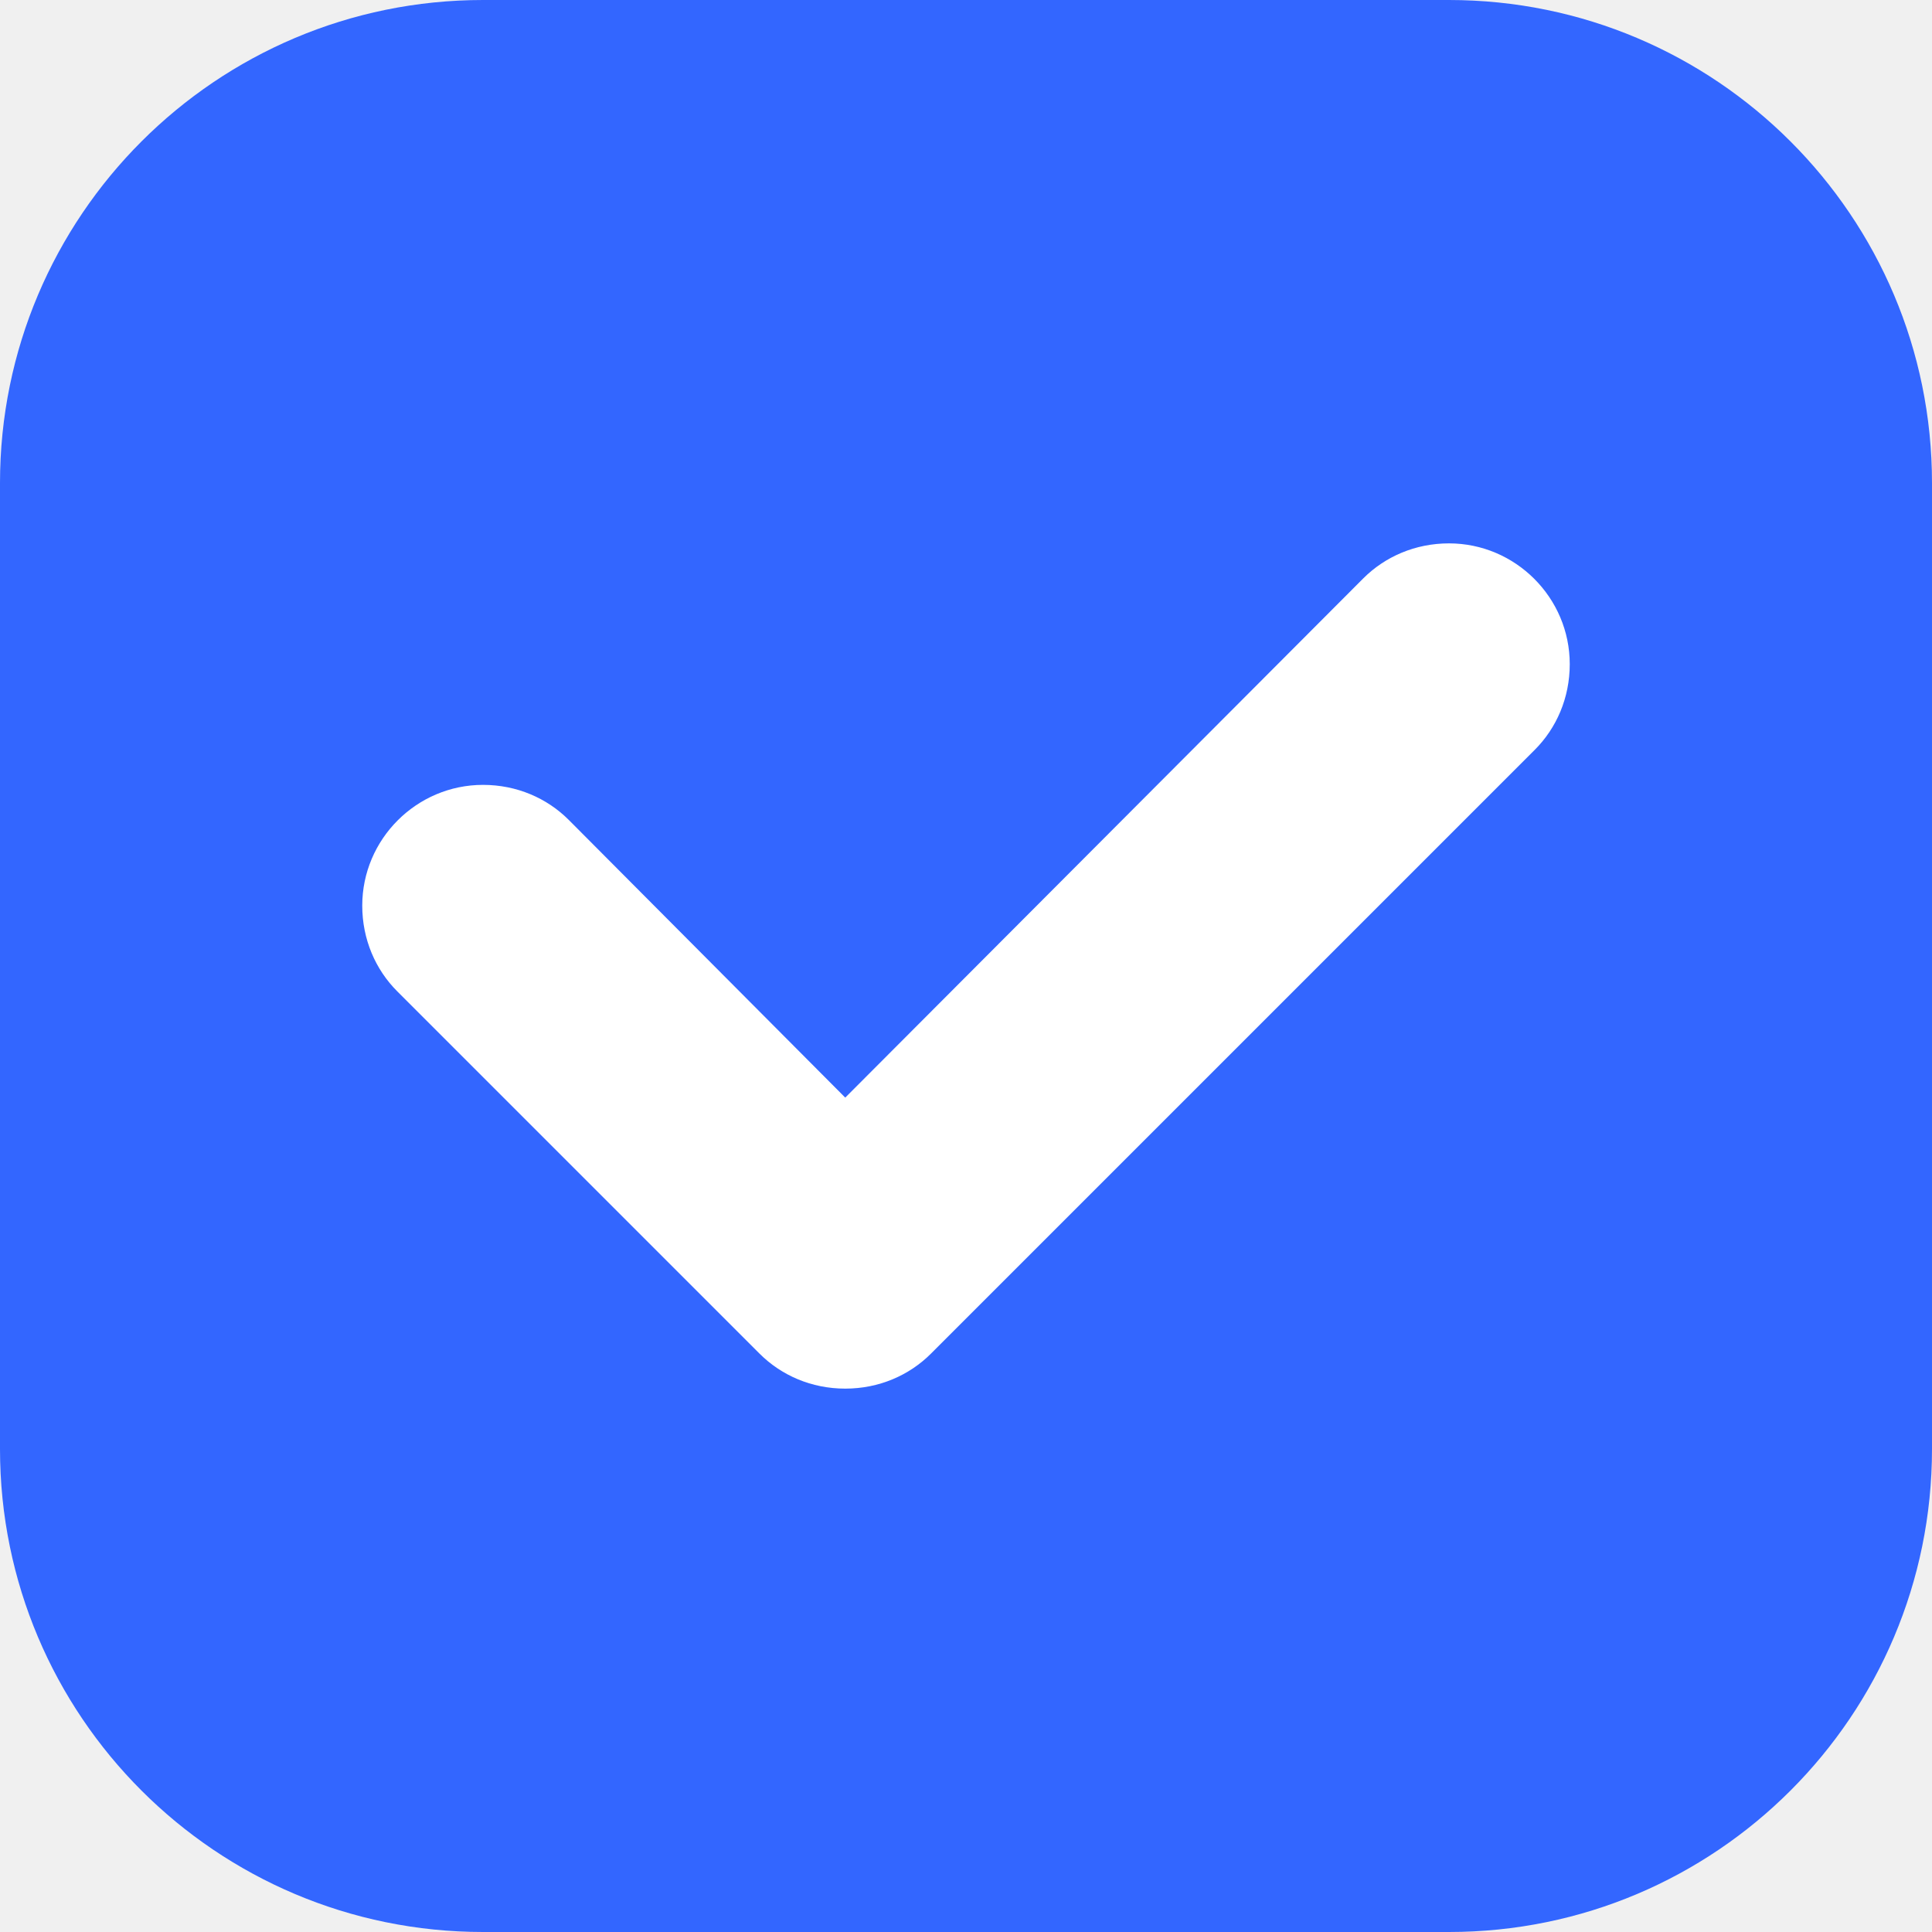
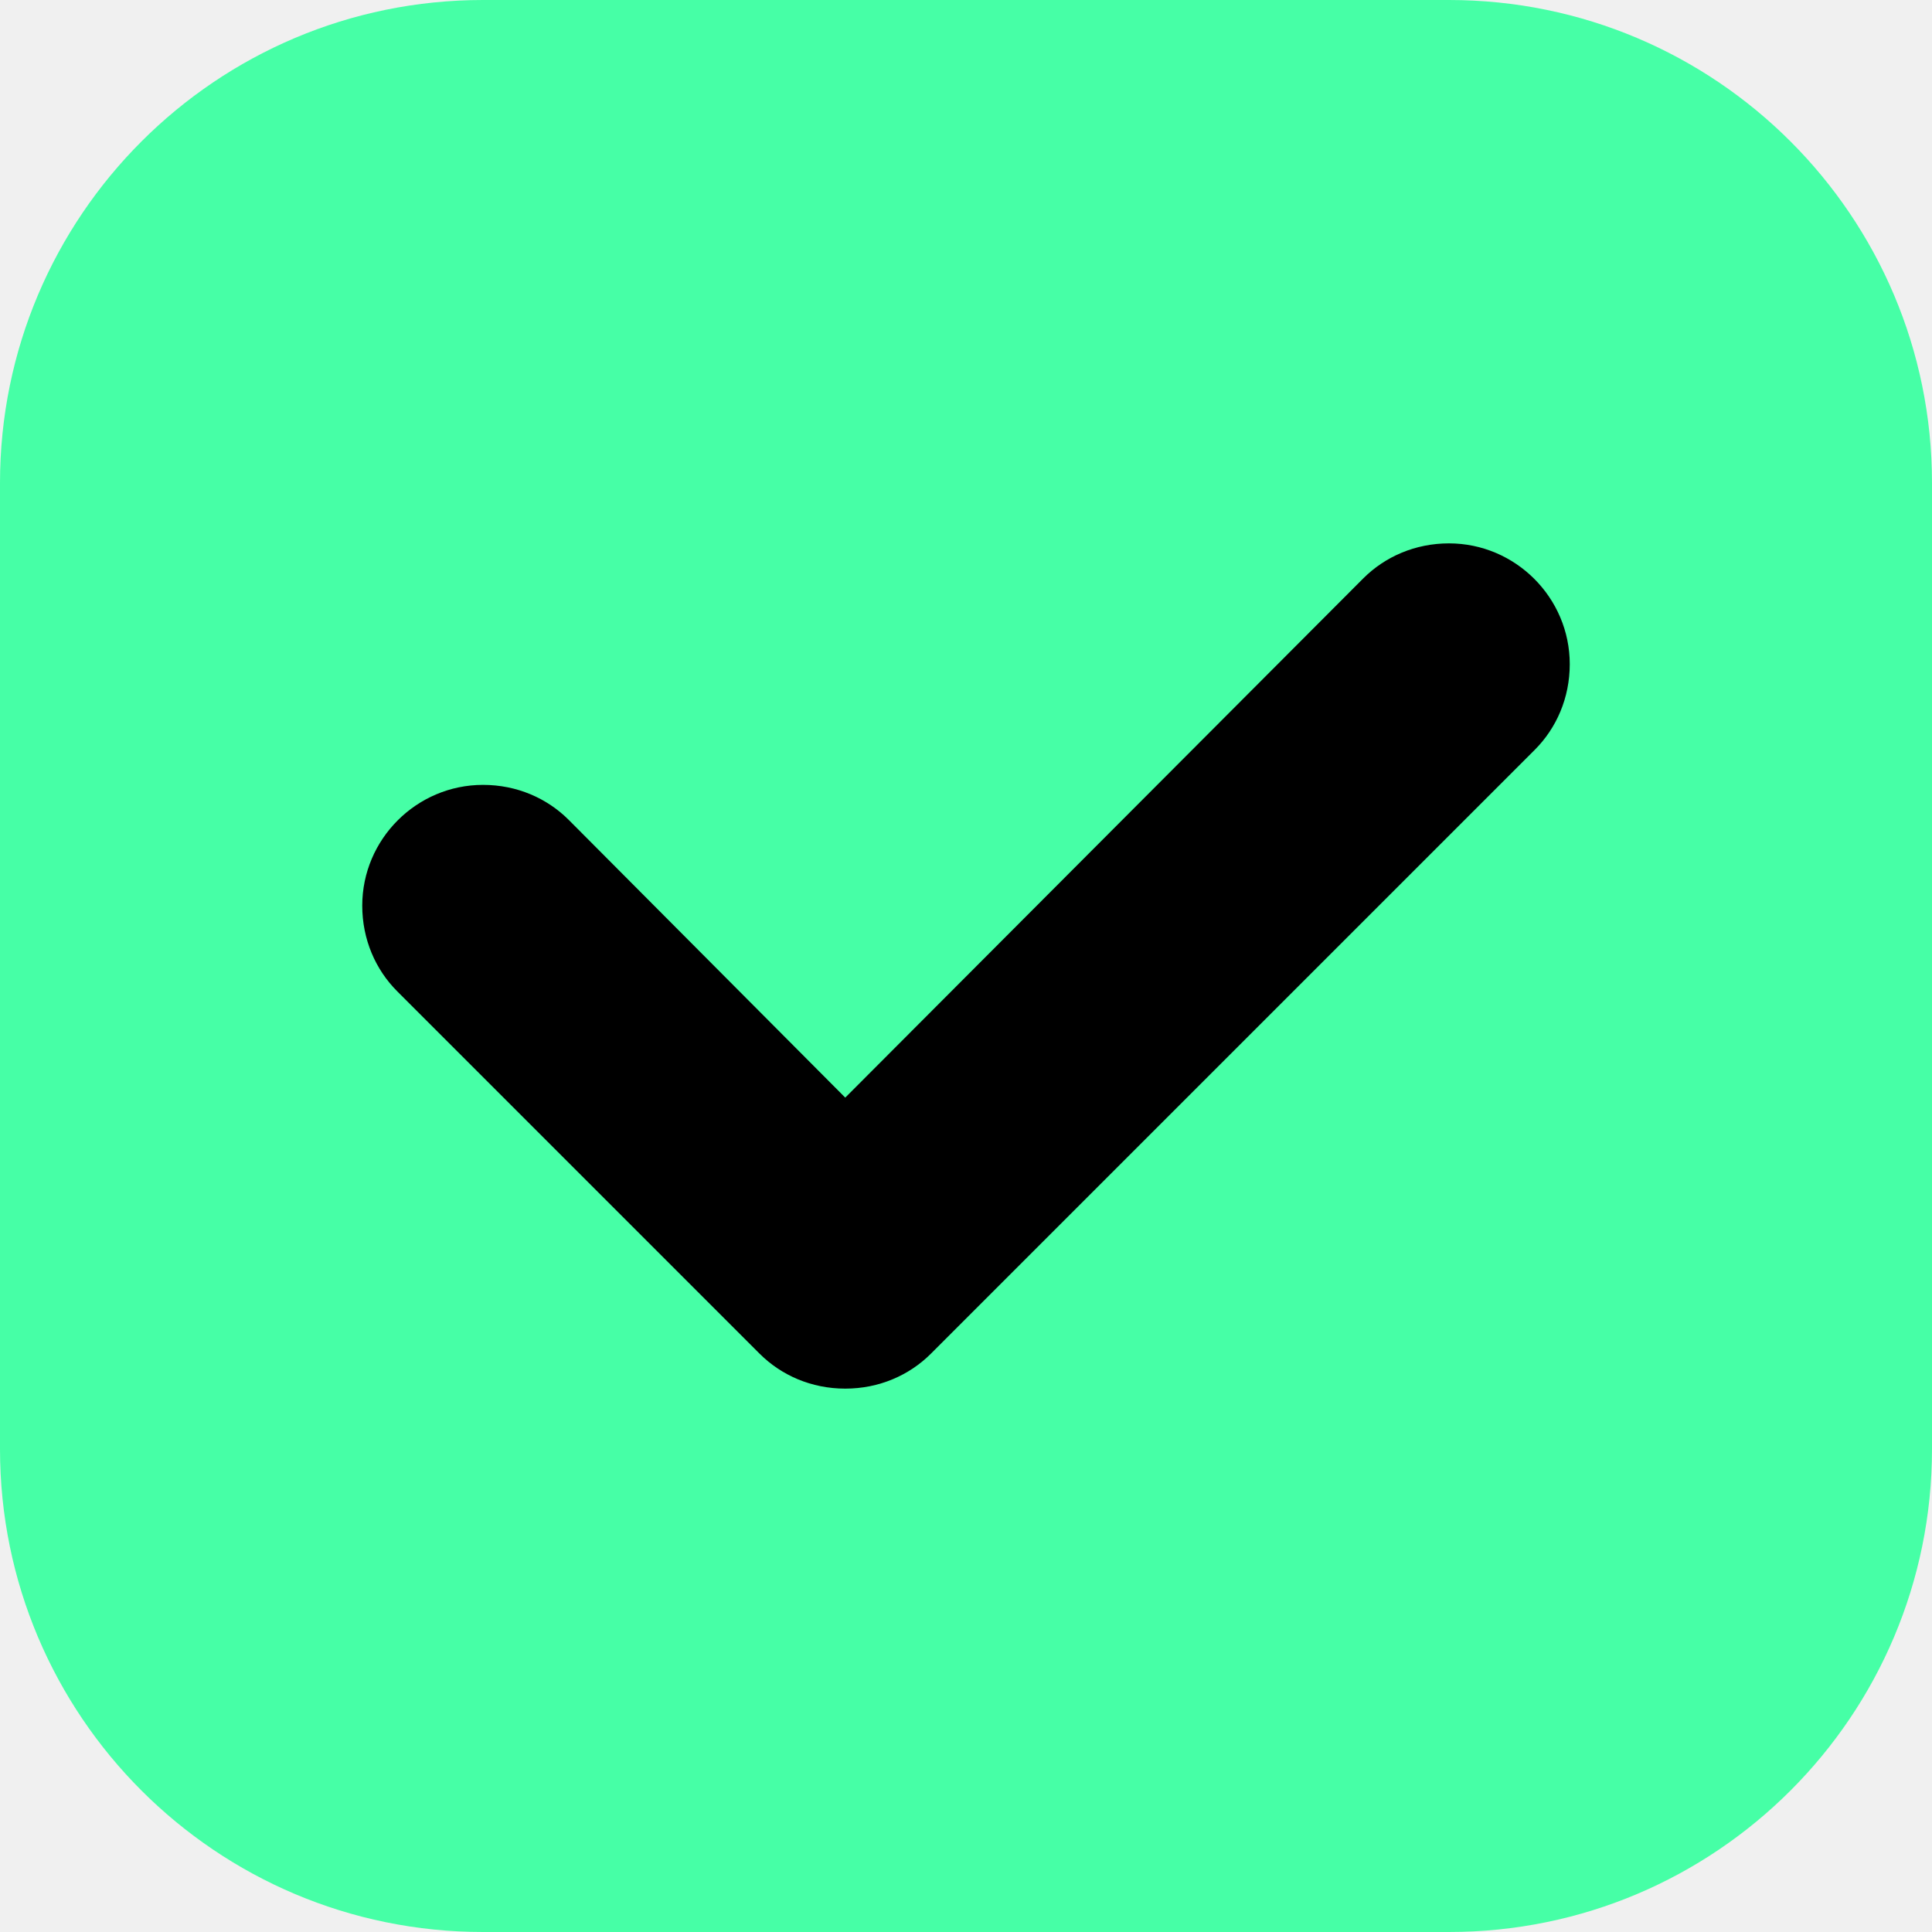
<svg xmlns="http://www.w3.org/2000/svg" width="16" height="16" viewBox="0 0 16 16" fill="none">
-   <rect width="16" height="16" rx="4" fill="#3366FF" />
-   <path d="M12 4.5C11.72 4.5 11.47 4.61 11.29 4.79L7 9.09L4.71 6.79C4.53 6.61 4.28 6.5 4 6.5C3.45 6.5 3 6.95 3 7.5C3 7.78 3.11 8.03 3.29 8.21L6.29 11.21C6.47 11.39 6.72 11.5 7 11.5C7.28 11.5 7.53 11.39 7.71 11.21L12.71 6.21C12.89 6.03 13 5.78 13 5.5C13 4.95 12.55 4.5 12 4.5Z" fill="white" />
+   <rect width="16" height="16" rx="4" fill="#46FFA6" />
+   <path d="M12 4.5C11.72 4.5 11.47 4.61 11.29 4.79L7 9.09L4.71 6.79C4.53 6.61 4.28 6.5 4 6.5C3.45 6.5 3 6.95 3 7.5C3 7.78 3.11 8.03 3.29 8.21L6.29 11.21C6.47 11.39 6.72 11.5 7 11.5C7.28 11.5 7.53 11.39 7.71 11.21L12.71 6.21C12.89 6.03 13 5.78 13 5.5C13 4.95 12.55 4.5 12 4.5Z" fill="black" />
</svg>
